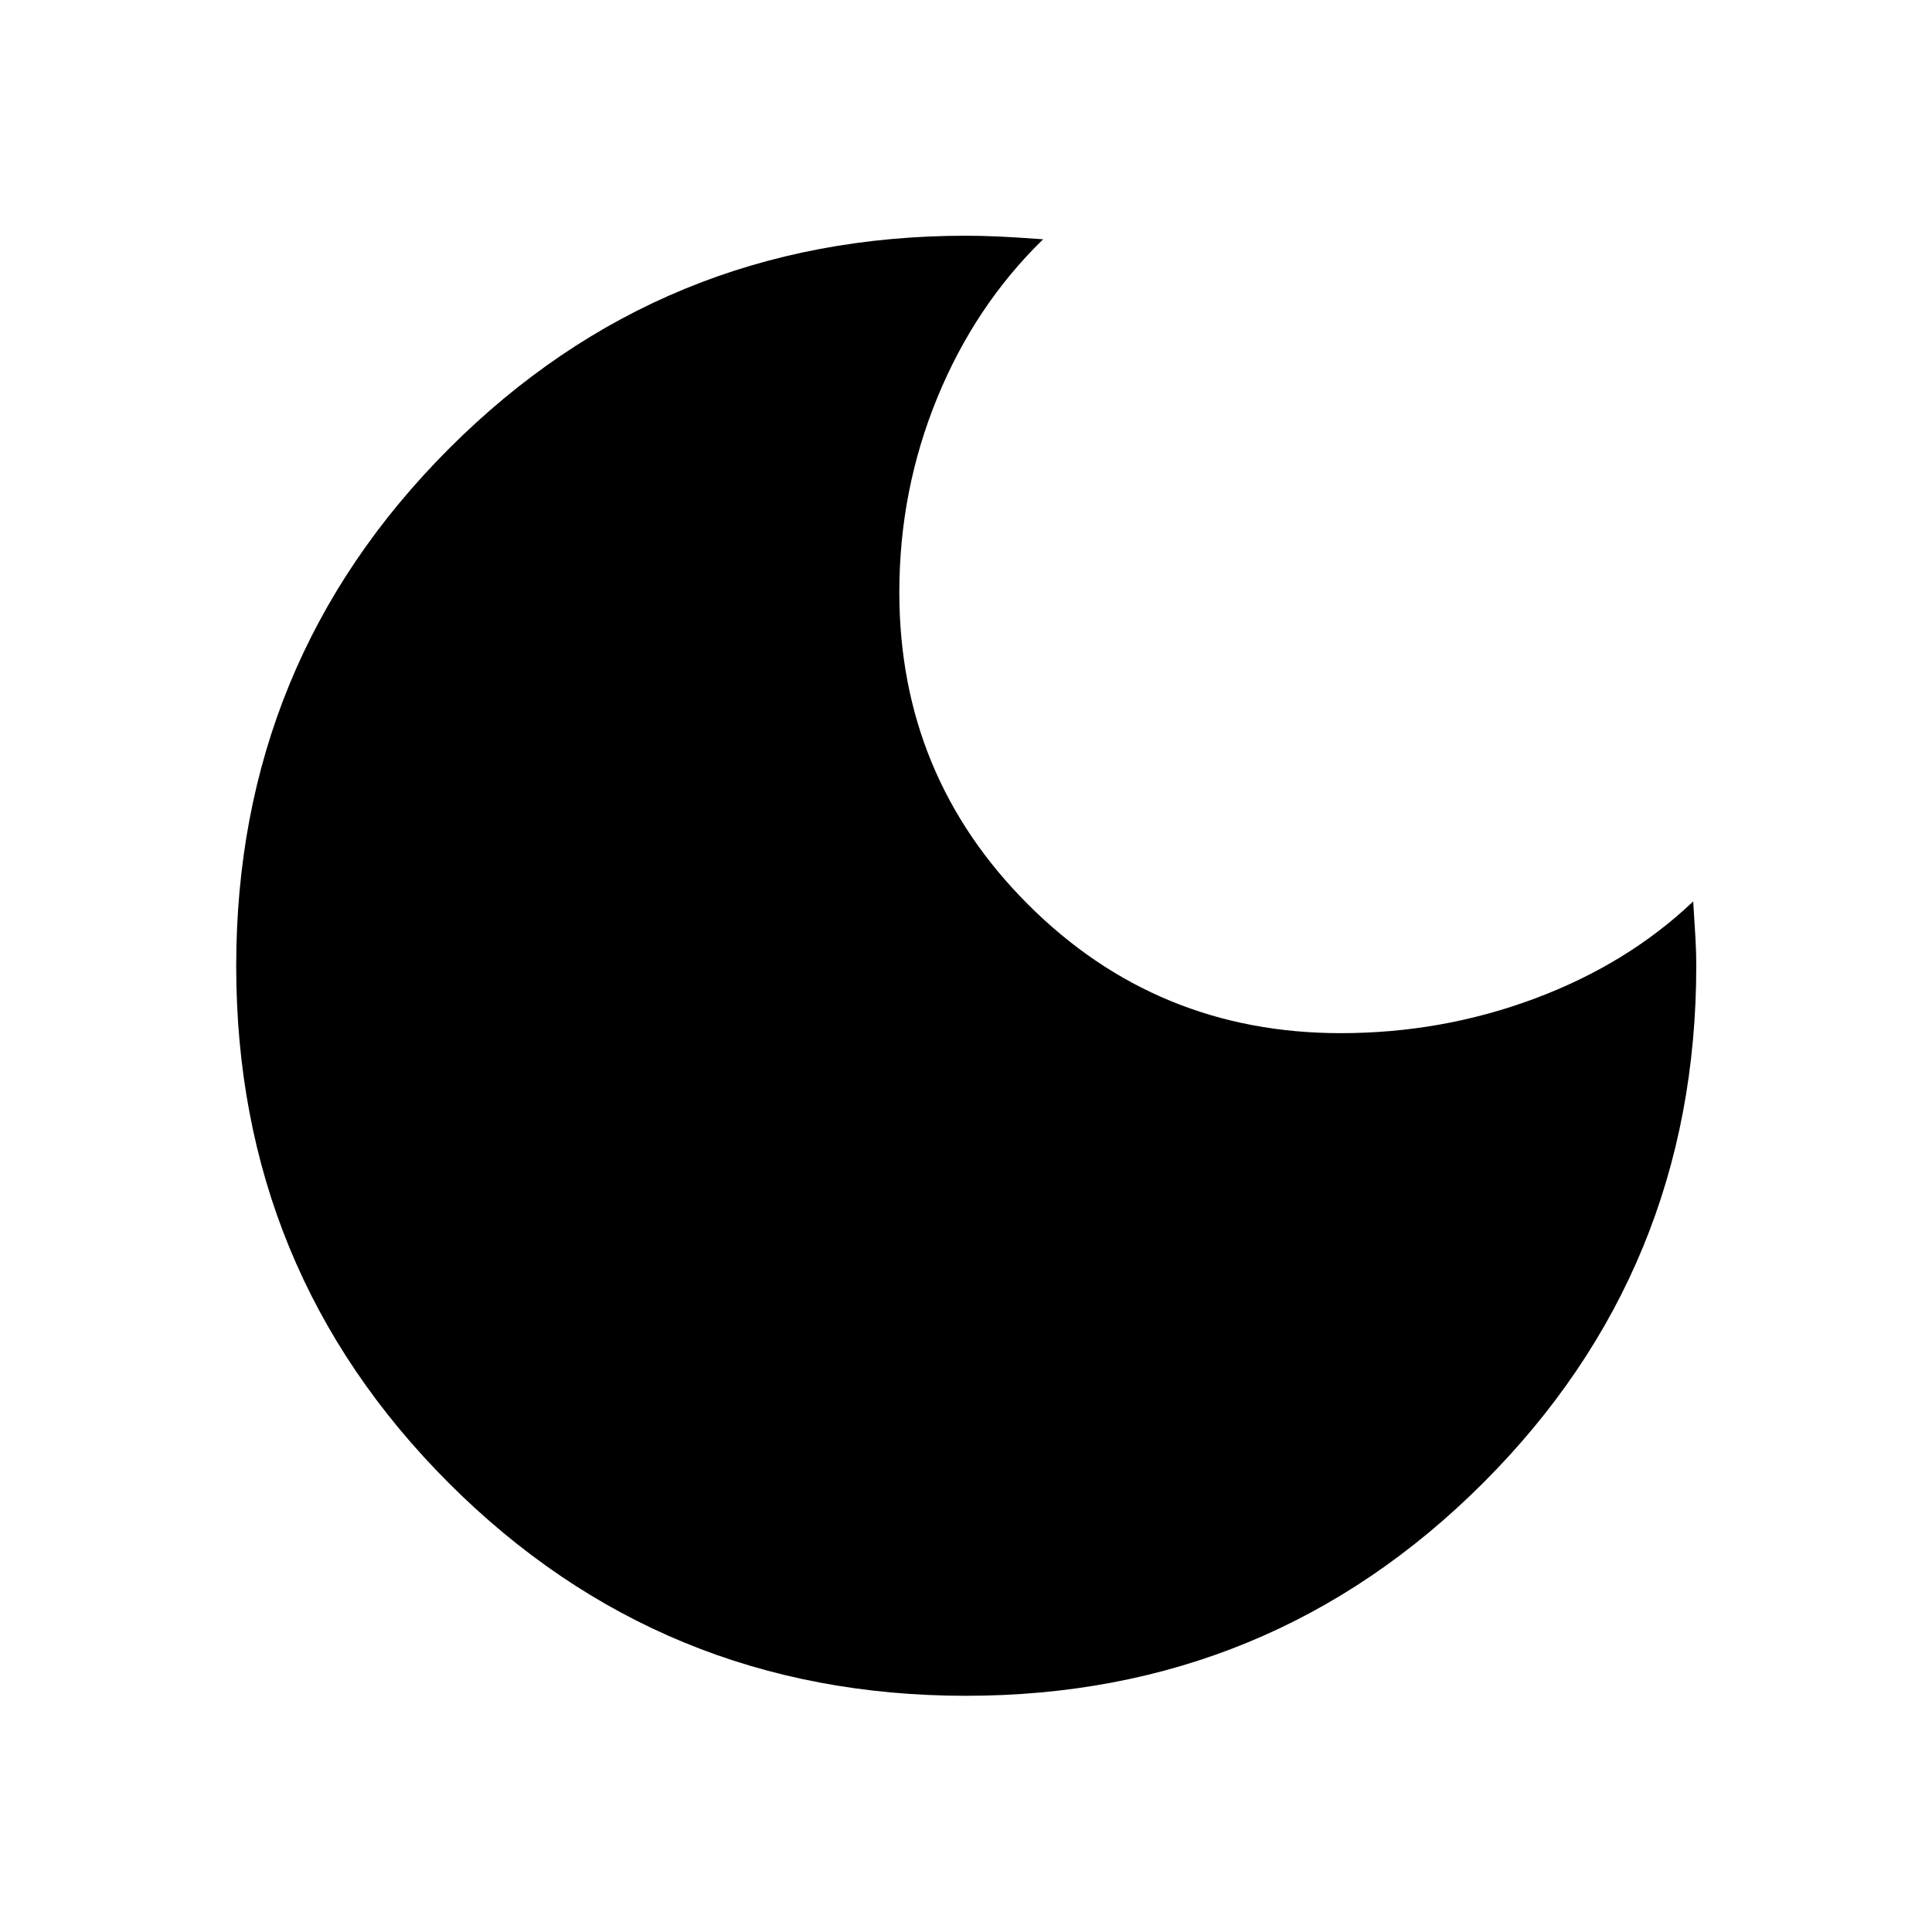
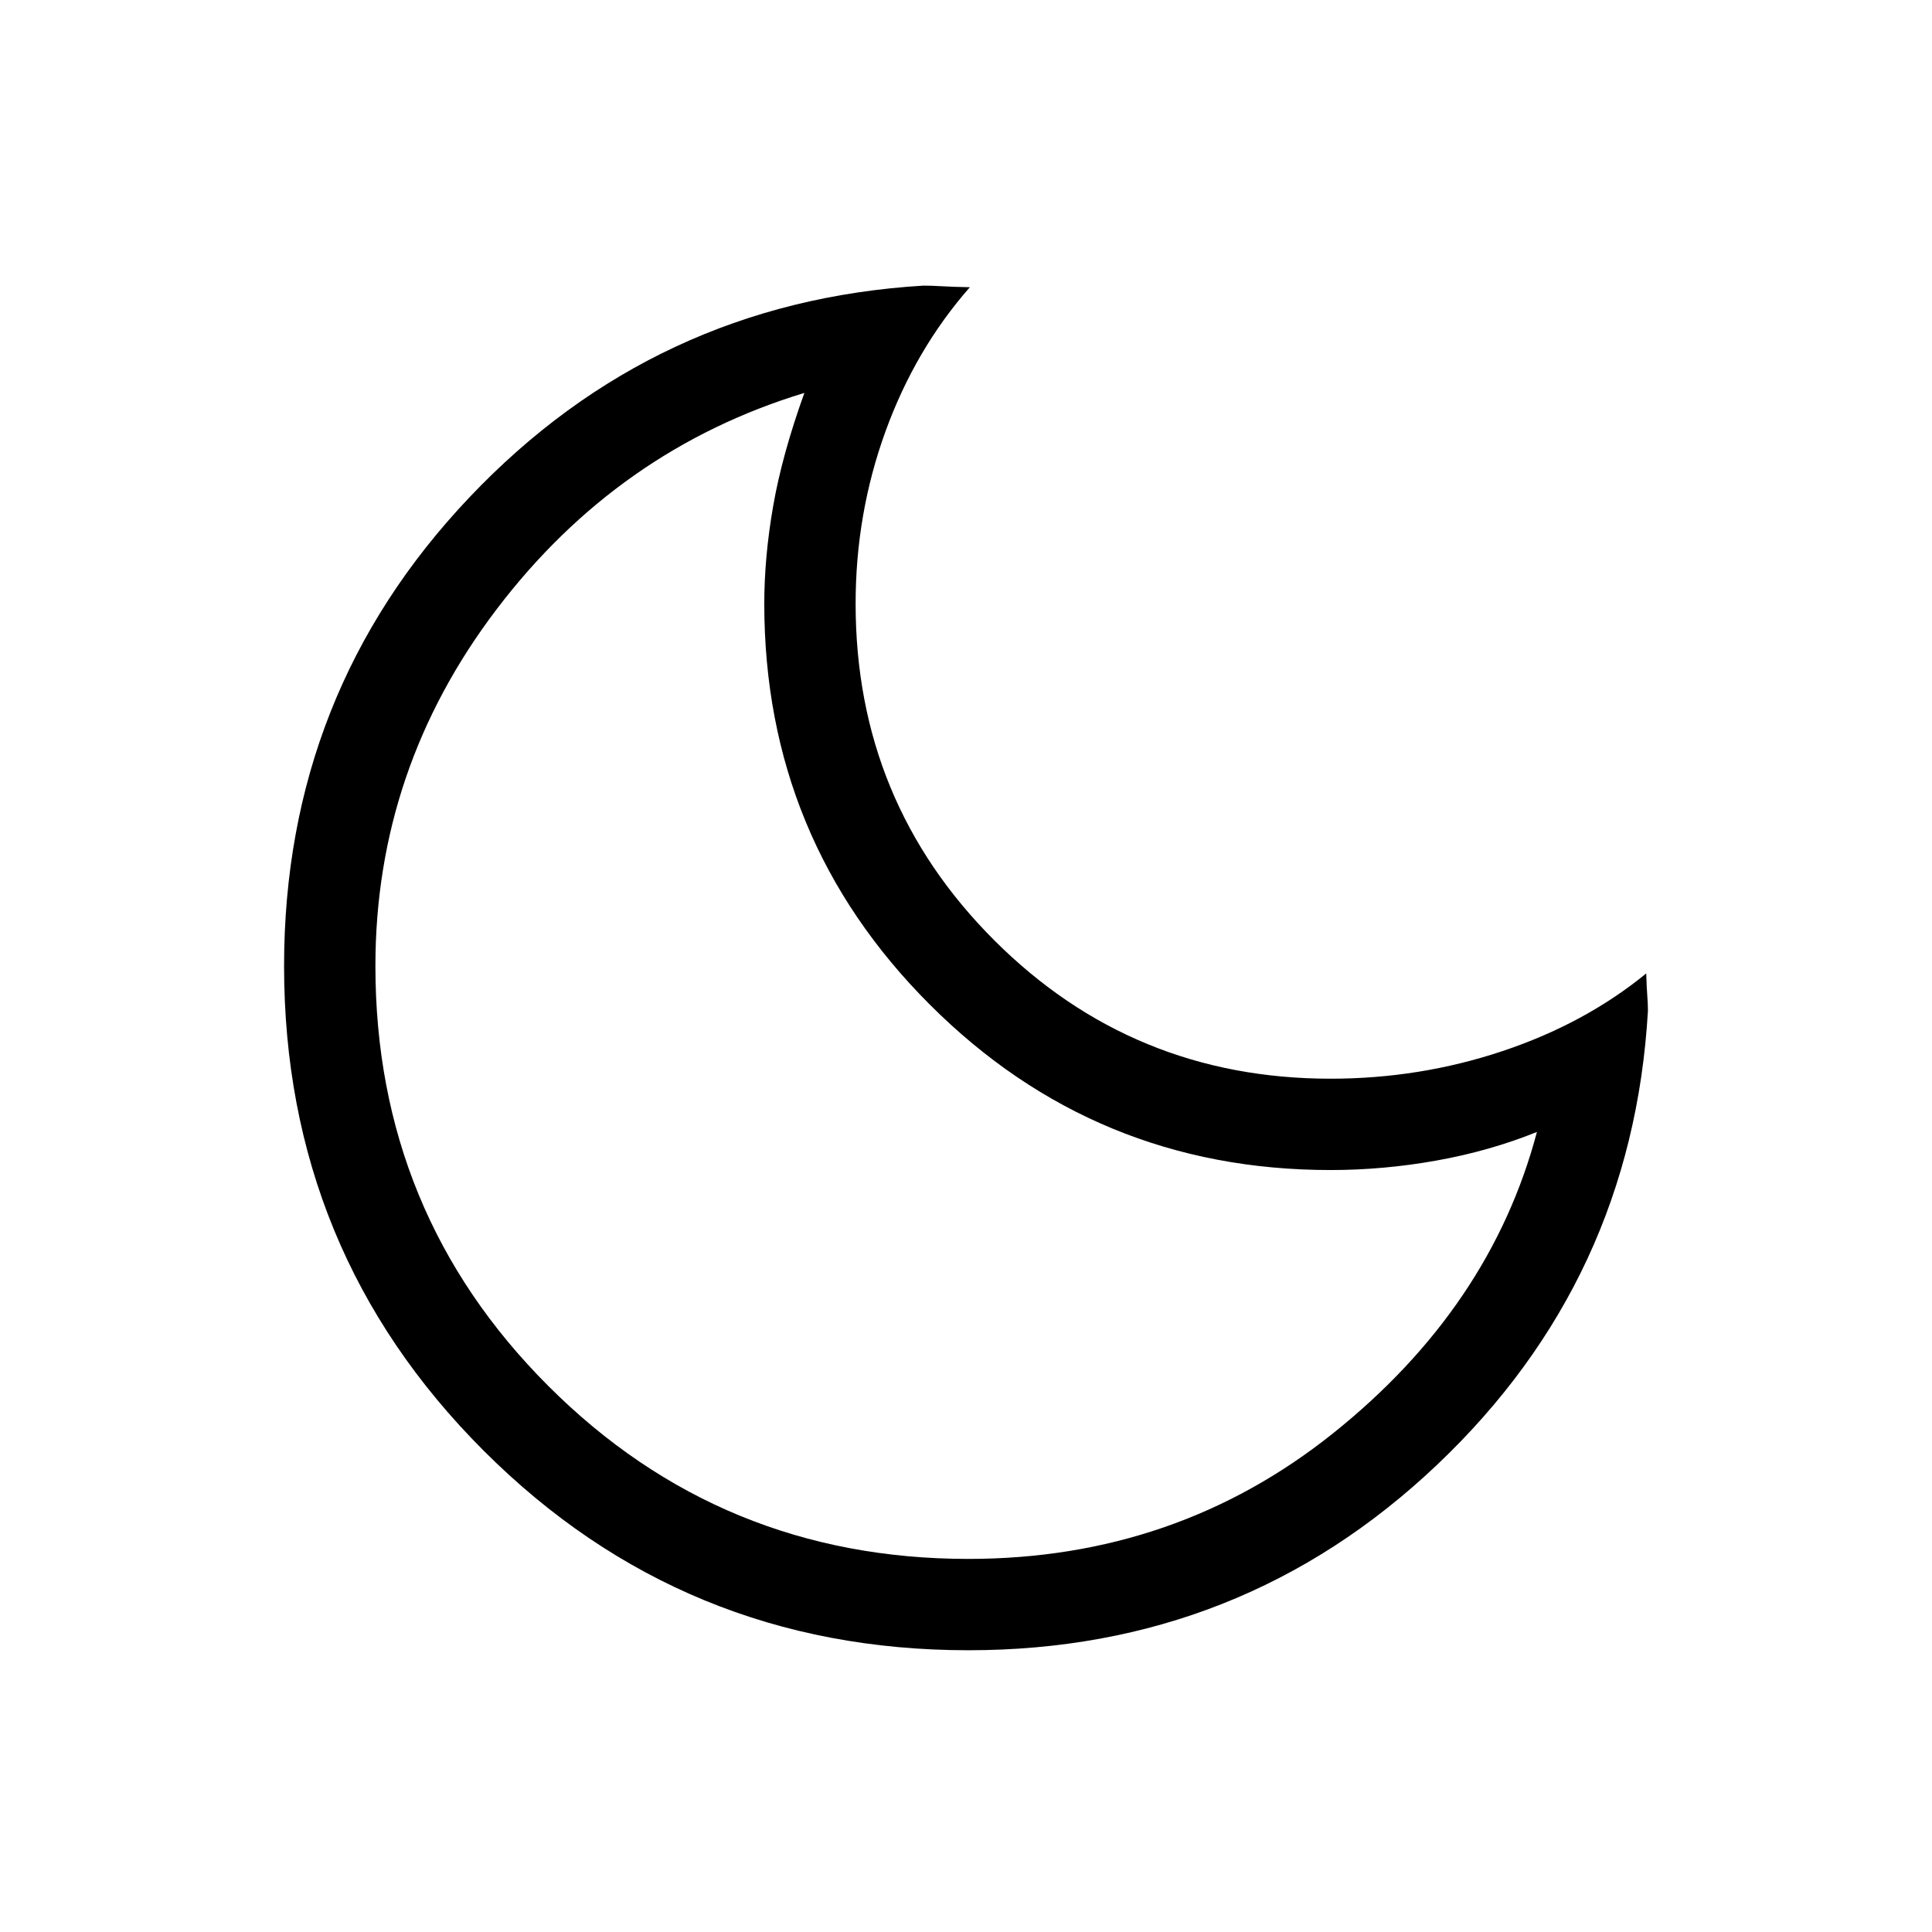
<svg xmlns="http://www.w3.org/2000/svg" height="48" viewBox="0 -960 960 960" width="48">
-   <path d="M479.958-117.37q-151.238 0-256.913-105.675Q117.37-328.72 117.37-479.958t105.687-257.075Q328.745-842.87 480-842.87q7.522 0 16.043.381 8.522.38 22.283 1.38-33.848 32.957-52.652 78.881-18.804 45.924-18.804 96.489 0 91.215 63.966 155.162 63.967 63.947 155.382 63.947 50.326 0 96.369-17.185t78.761-48.272q.761 11.761 1.141 18.713.381 6.951.381 13.135 0 151.196-105.837 257.033Q631.196-117.37 479.958-117.37Z" />
+   <path d="M481.154-140.001q-141.666 0-240.832-99.167Q141.155-338.334 141.155-480q0-135.768 92.115-232.883 92.114-97.115 225.575-105.192 4.153 0 9.114.307 4.962.308 13.961.489-27.153 30.896-41.96 71.742-14.808 40.845-14.808 85.537 0 98.334 68.834 167.168 68.834 68.833 167.168 68.833 44.307 0 85.345-13.691 41.038-13.692 71.5-38.615.23 7.384.538 11.23.308 3.846.308 7.384-7.693 133.461-104.808 225.575-97.115 92.115-232.883 92.115Zm0-45.384q103.23 0 181.345-62.5 78.116-62.499 101.193-149.653-23.462 9.462-49.82 14.192-26.359 4.731-52.718 4.731-116.927 0-199.156-82.229T379.769-660q0-23.231 4.423-48.615 4.423-25.385 15.5-56.154-92.615 28.154-152.884 107.466Q186.539-577.992 186.539-480q0 122.769 85.923 208.692t208.692 85.923Zm-5.539-289.692Z" />
</svg>
